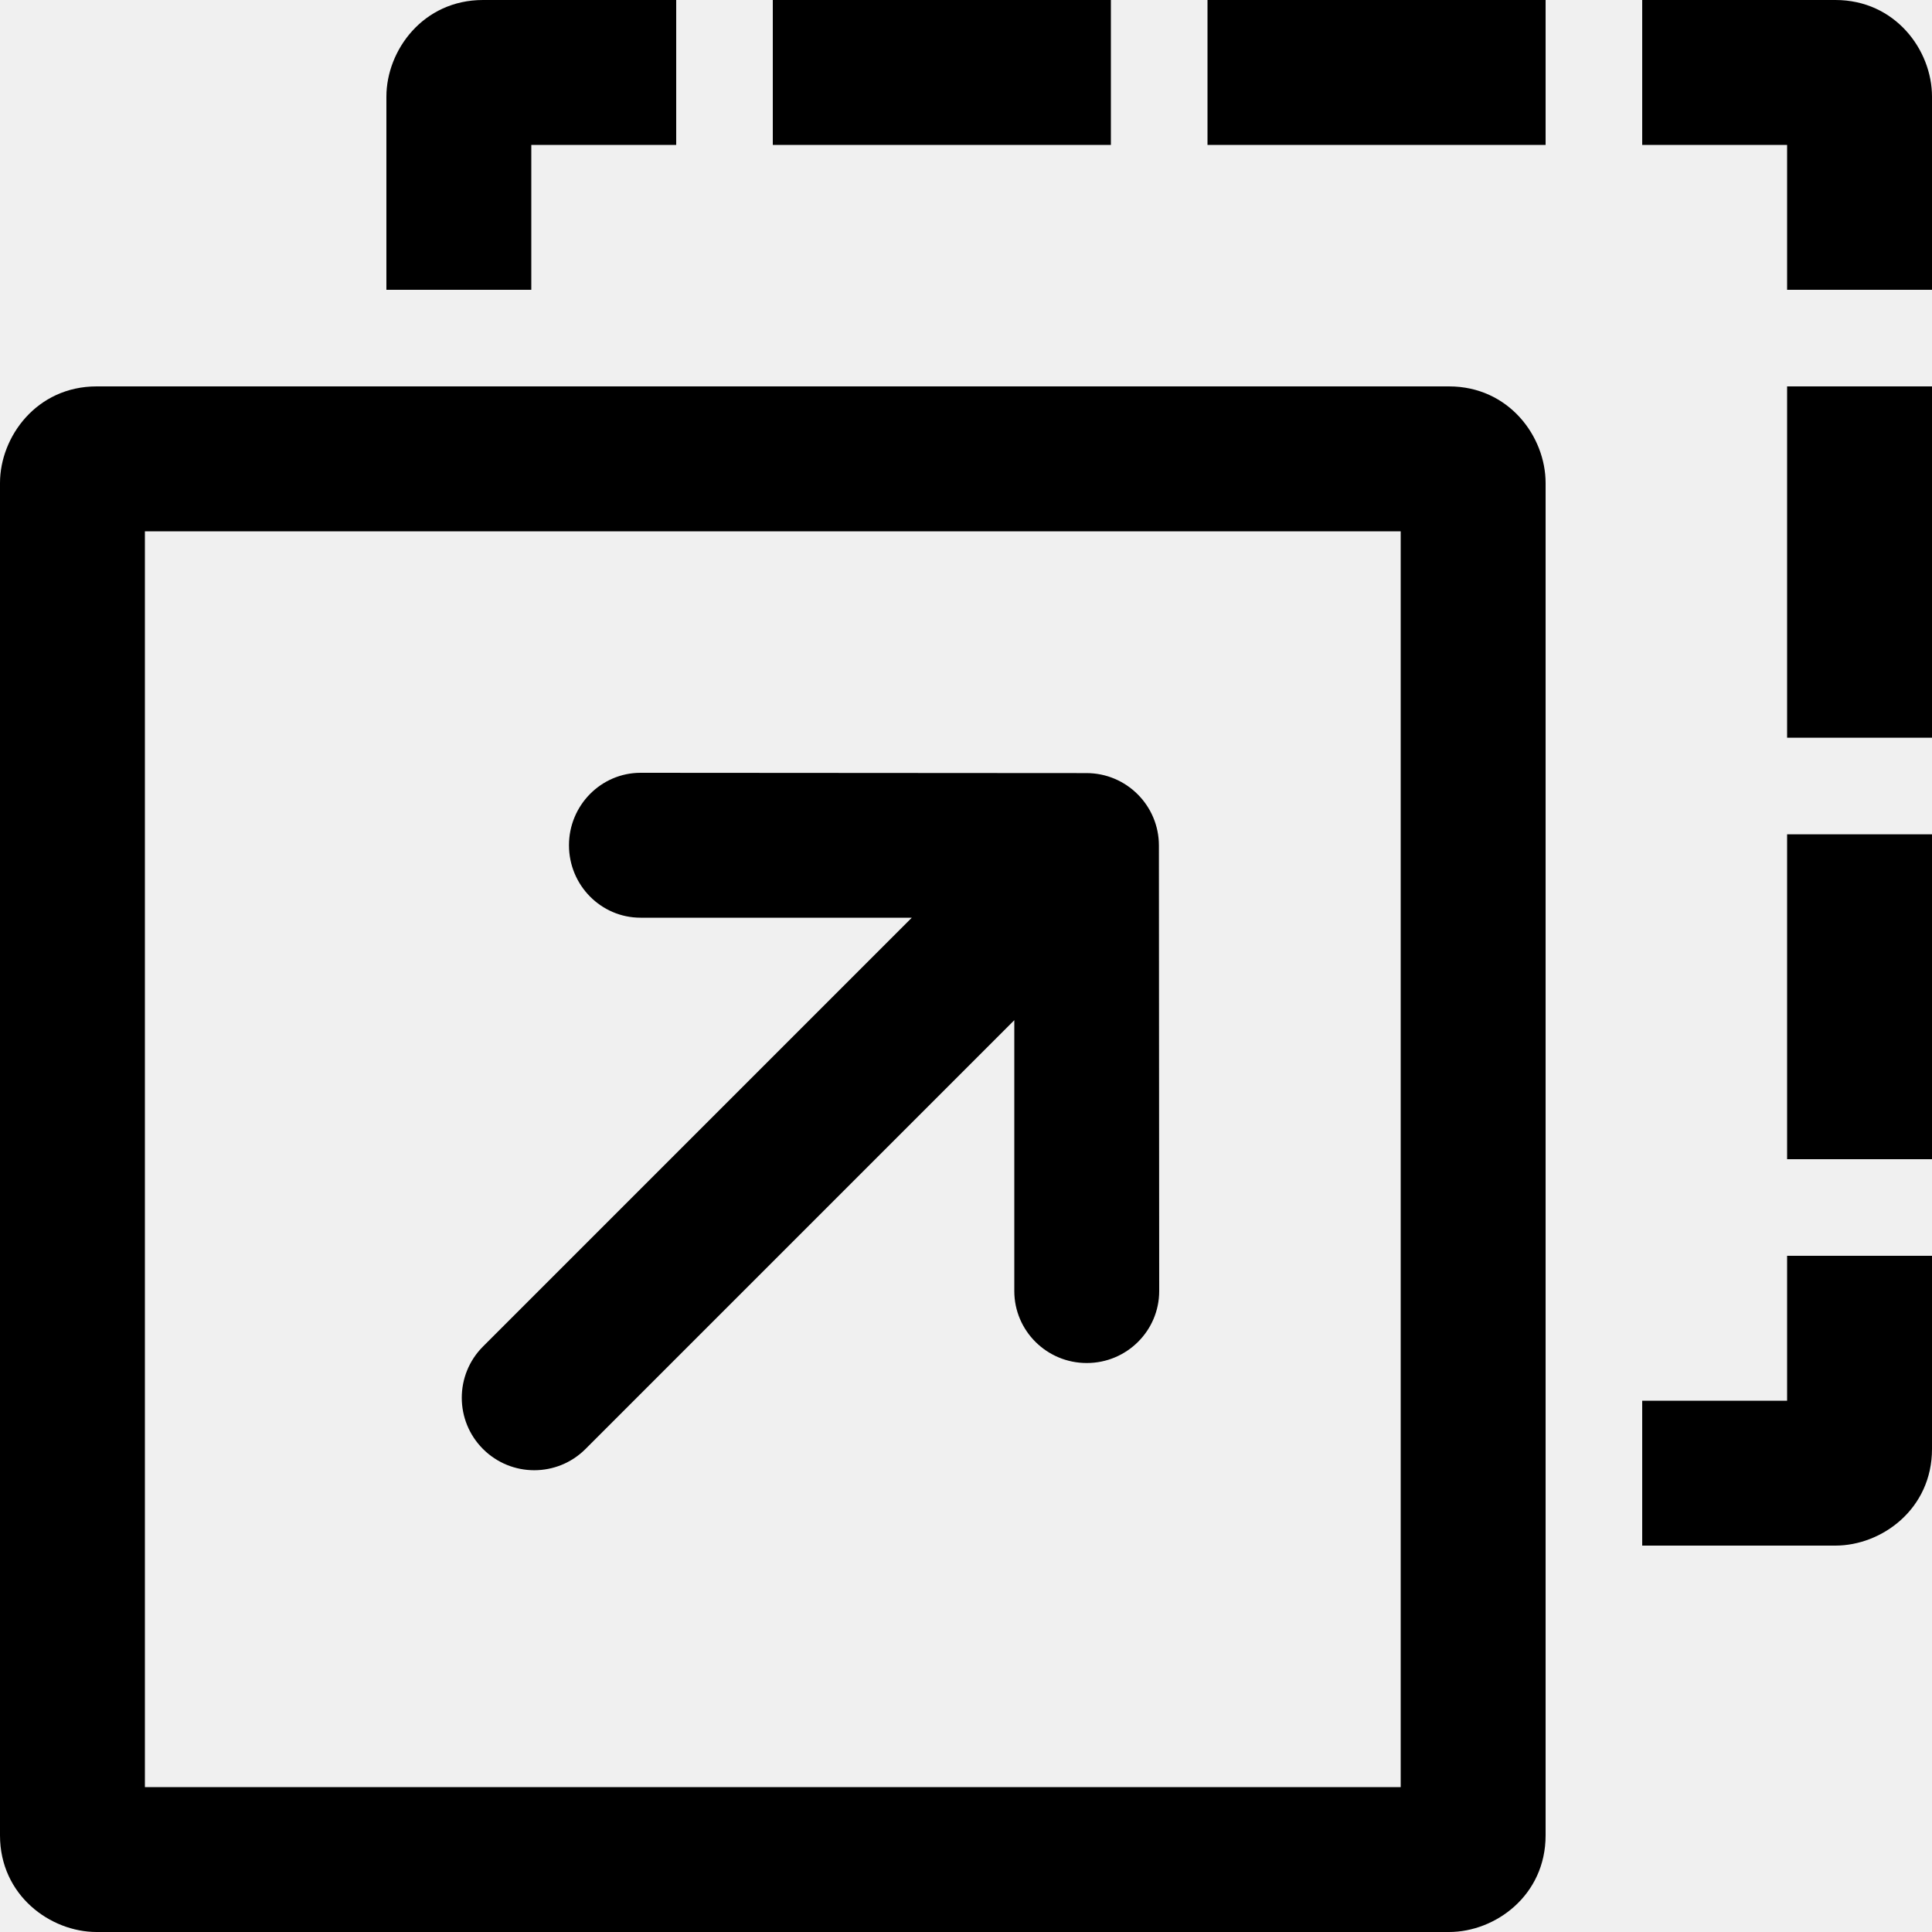
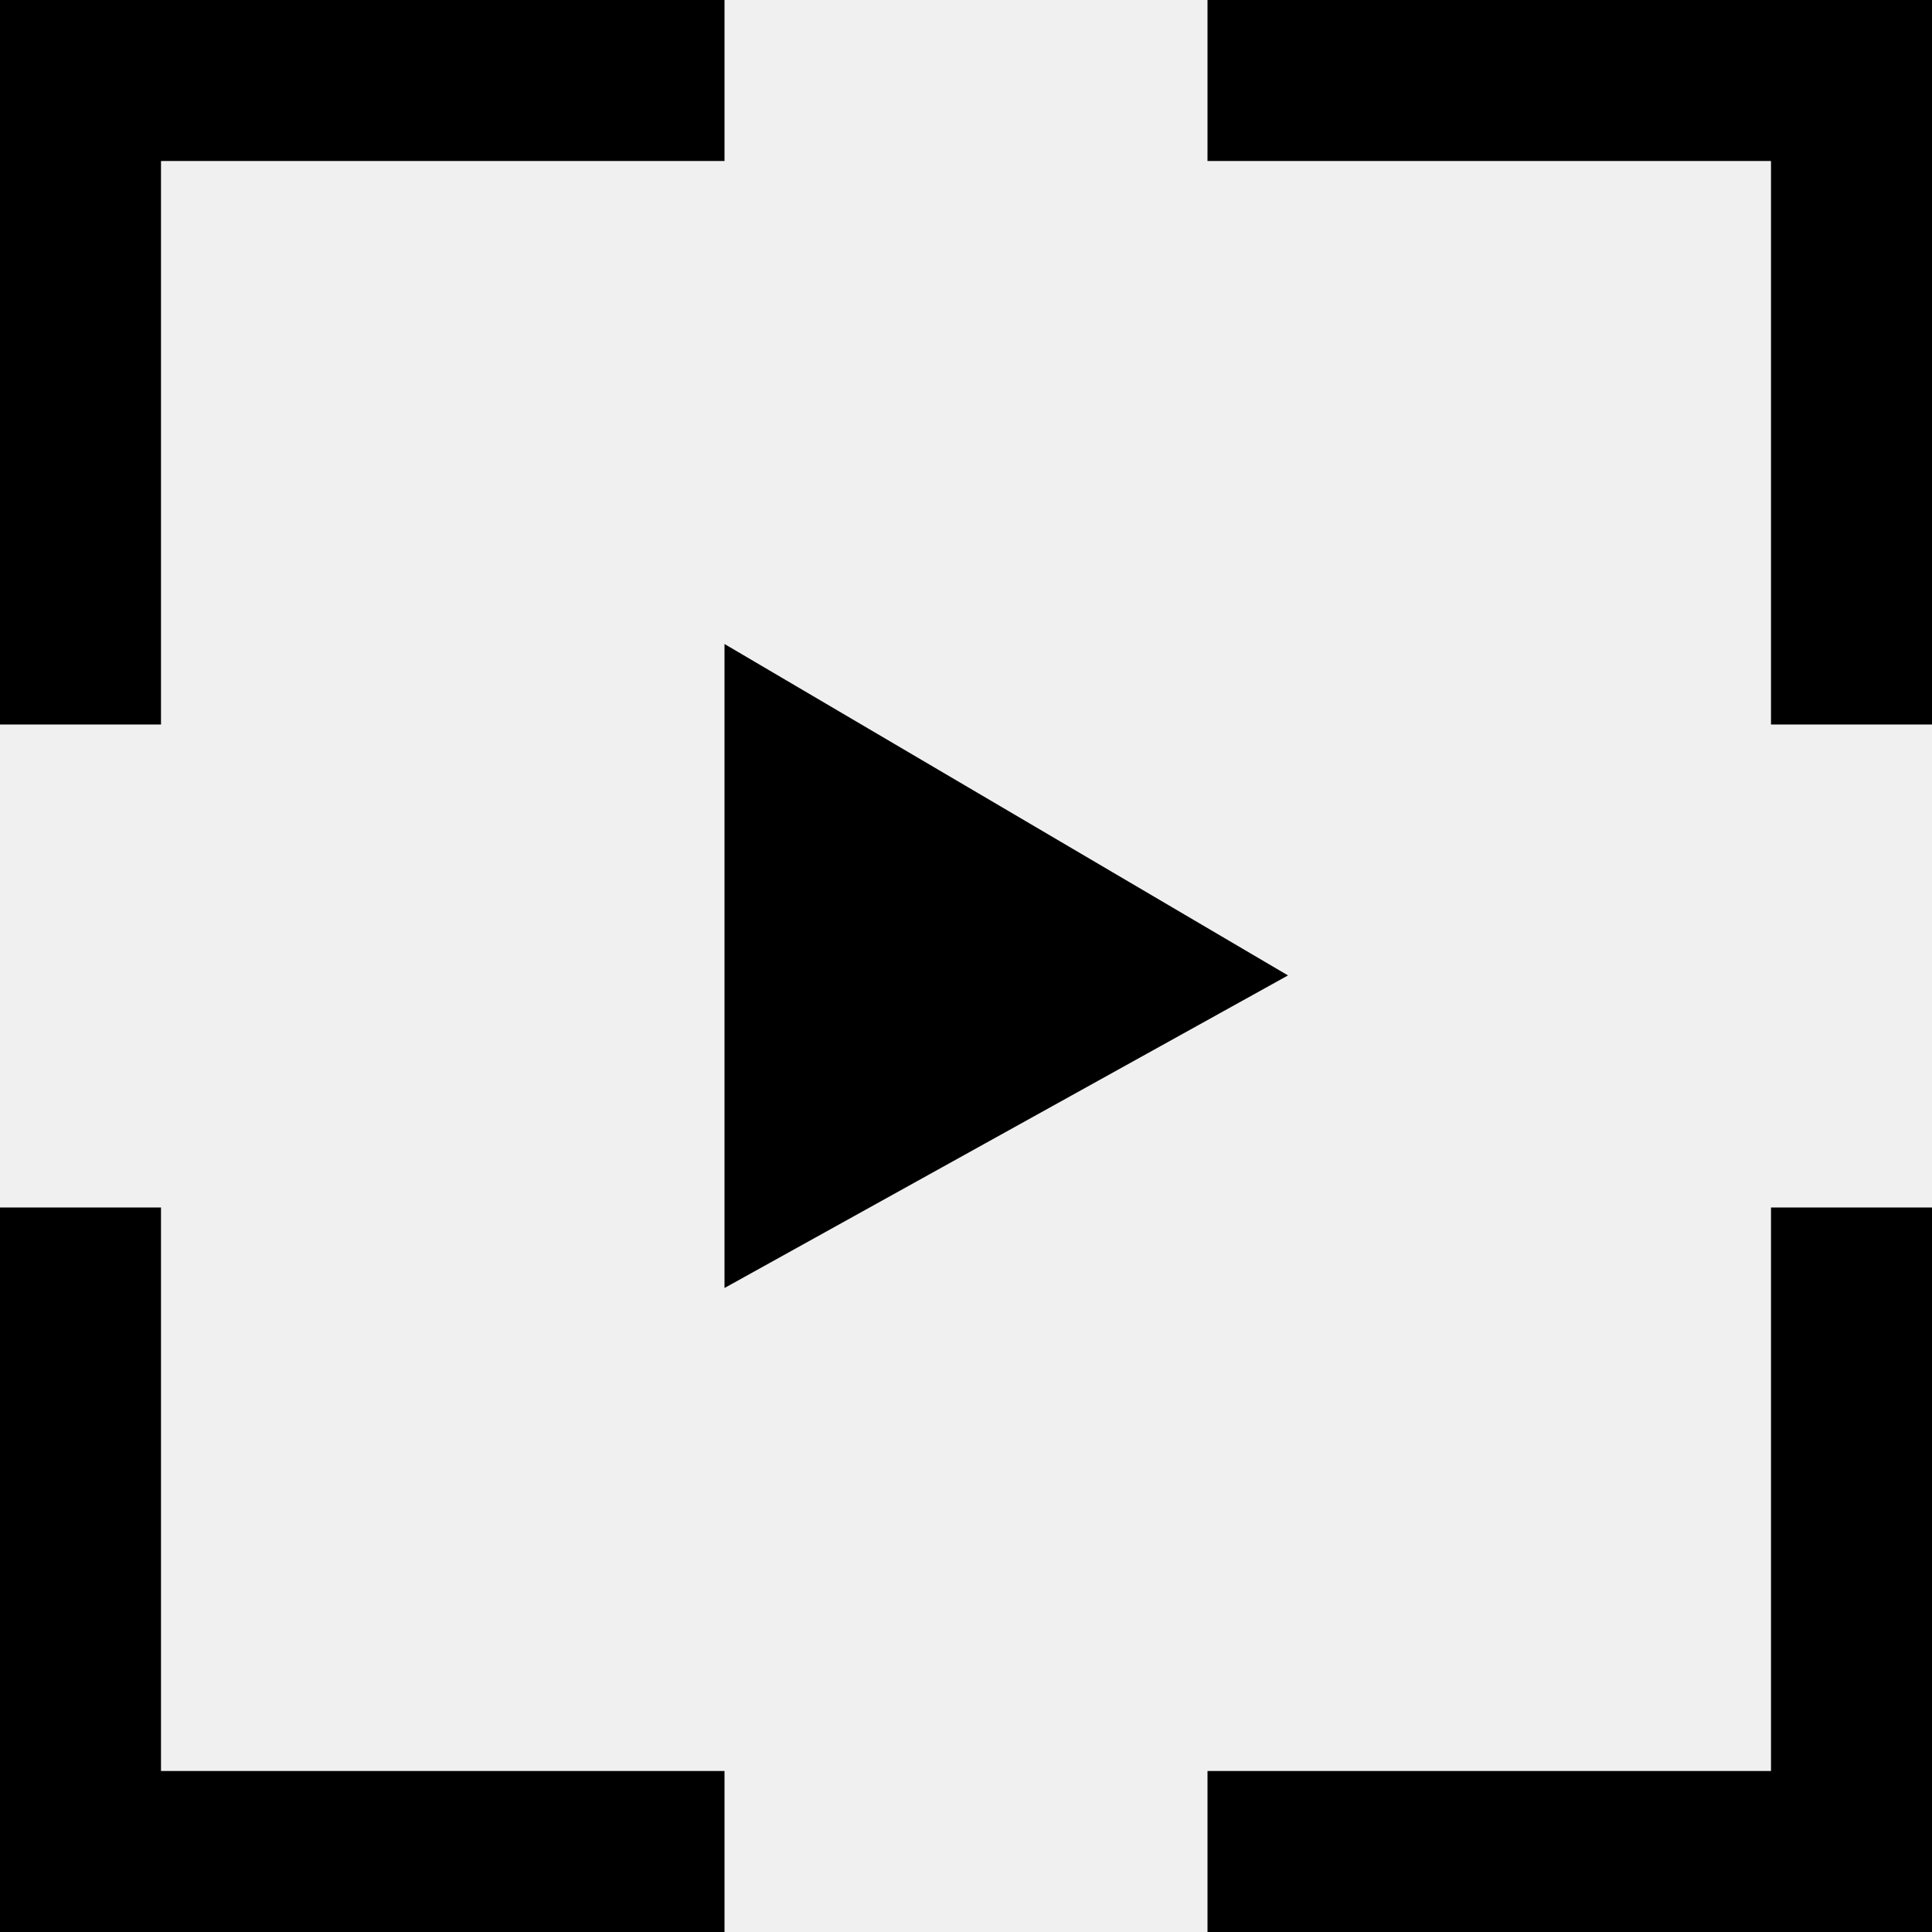
- <svg xmlns="http://www.w3.org/2000/svg" width="20" height="20" viewBox="0 0 20 20" fill="none">
-   <path d="M0 5C0 4.522 0.379 4 1 4H15C15.62 4 16 4.519 16 5V19C16 19.621 15.48 20 15 20H1C0.522 20 0 19.621 0 19V5ZM14.5 5.5H1.5V18.5H14.5V5.5ZM20 13V15C20 15.621 19.48 16 19 16H17V14.5H18.5V13H20ZM6.631 8C6.631 8 8.767 8.002 11.247 8.003C11.661 8.003 11.997 8.339 11.997 8.753C11.998 11.232 12 13.365 12 13.365C12 13.775 11.665 14.11 11.25 14.11C10.836 14.11 10.5 13.776 10.5 13.365V10.561L6.061 15C5.768 15.293 5.293 15.293 5 15C4.707 14.707 4.707 14.232 5 13.939L9.439 9.5H6.631C6.222 9.5 5.89 9.164 5.89 8.75C5.89 8.336 6.223 8 6.631 8ZM18.5 8.637V12H20V8.637H18.5ZM18.5 4V7.637H20V4H18.5ZM7 0V1.5H5.5V3H4V1C4 0.522 4.379 0 5 0H7ZM17 0H19C19.62 0 20 0.519 20 1V3H18.5V1.5H17V0ZM12.5 1.5H16V0H12.5V1.5ZM8 1.5H11.5V0H8V1.5Z" fill="black" />
+ <svg xmlns="http://www.w3.org/2000/svg" width="24" height="24" viewBox="0 0 24 24" fill="none">
+   <g clip-path="url(#clip0_23_47)">
+     <path d="M24 9H22V2H15V0H24V9ZM15 24V22H22V15H24V24H15ZM0 15H2V22H9V24H0V15ZM9 0V2H2V9H0V0H9Z" fill="black" />
+     <path d="M9 8V16L16 12.117L9 8Z" fill="black" />
+   </g>
+   <defs>
+     <clipPath id="clip0_23_47">
+       <rect width="24" height="24" fill="white" />
+     </clipPath>
+   </defs>
</svg>
